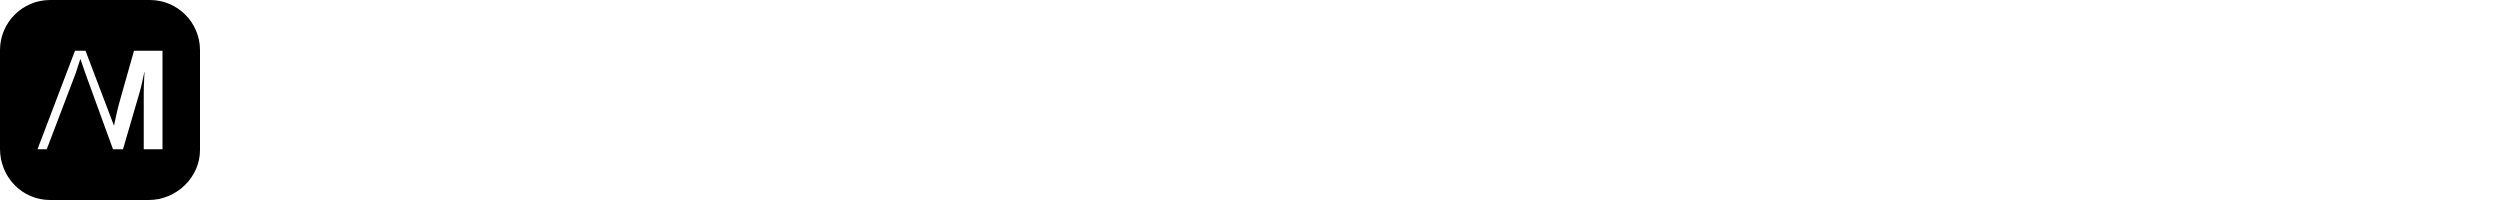
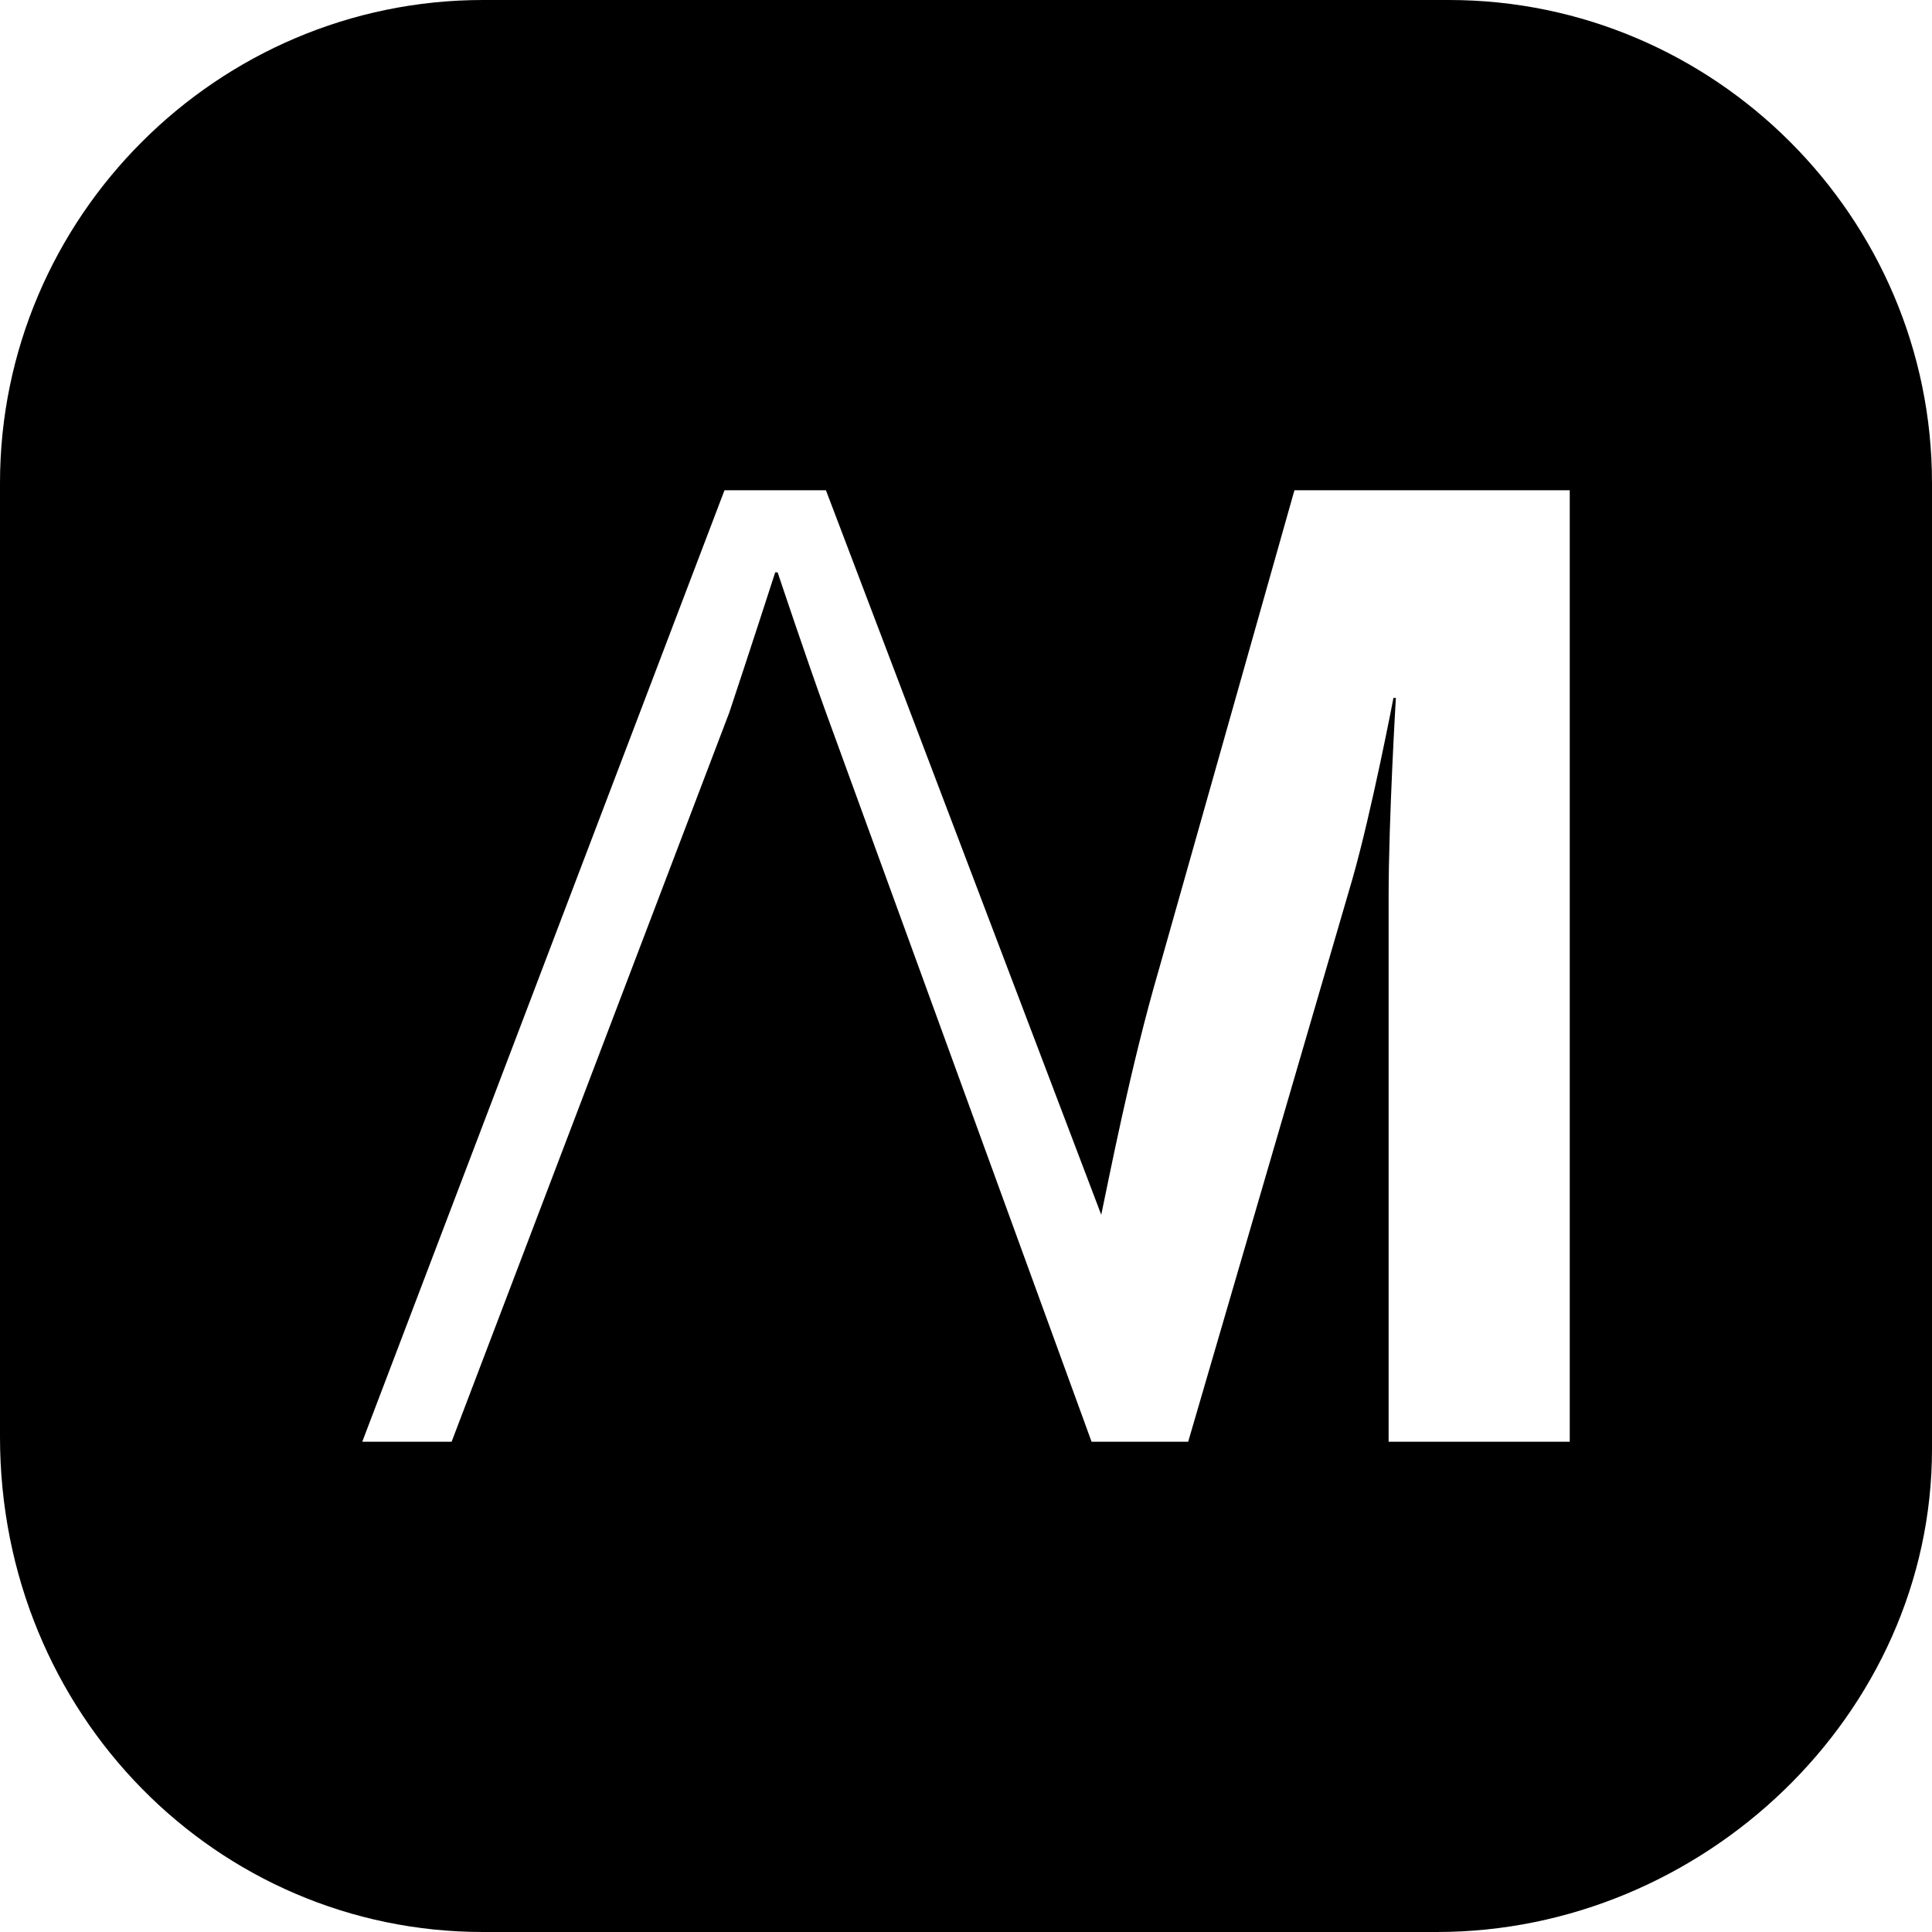
- <svg xmlns="http://www.w3.org/2000/svg" xml:space="preserve" viewBox="0 0 1000 80">
+ <svg xmlns="http://www.w3.org/2000/svg" xml:space="preserve" width="80" height="80" viewBox="0 0 80 80">
  <defs>
    <radialGradient id="a" cx=".2" cy="1.07" r="1.2">
      <stop offset="10%">
        <animate attributeName="stop-color" values="#24708f;#e18d4c;#1f374c;#85c6e0;#24708f;" dur="3s" repeatCount="indefinite" />
      </stop>
      <stop offset="90%">
        <animate attributeName="stop-color" values="#85c6e0;#24708f;#e18d4c;#1f374c;#85c6e0;" dur="6s" repeatCount="indefinite" />
      </stop>
    </radialGradient>
  </defs>
  <path fill="url(#a)" d="M60 0H20C9 0 0 9 0 20v39.5C0 71 9 80 20 80h39.5c11 0 20.5-9 20.5-20V20C80 9 71 0 60 0zm4.9 59.7h-7.4V37.1c0-3.2.3-8.2.3-8.2h-.1s-.9 4.7-1.7 7.5l-6.8 23.3h-4l-11-30.2c-.8-2.2-2-5.8-2-5.8h-.1s-1.1 3.4-1.9 5.8L18.7 59.7H15l15-39.4h4.2l11.4 30c.3-1.4 1.2-6.1 2.4-10.2l5.6-19.8H65v39.4z" />
</svg>
